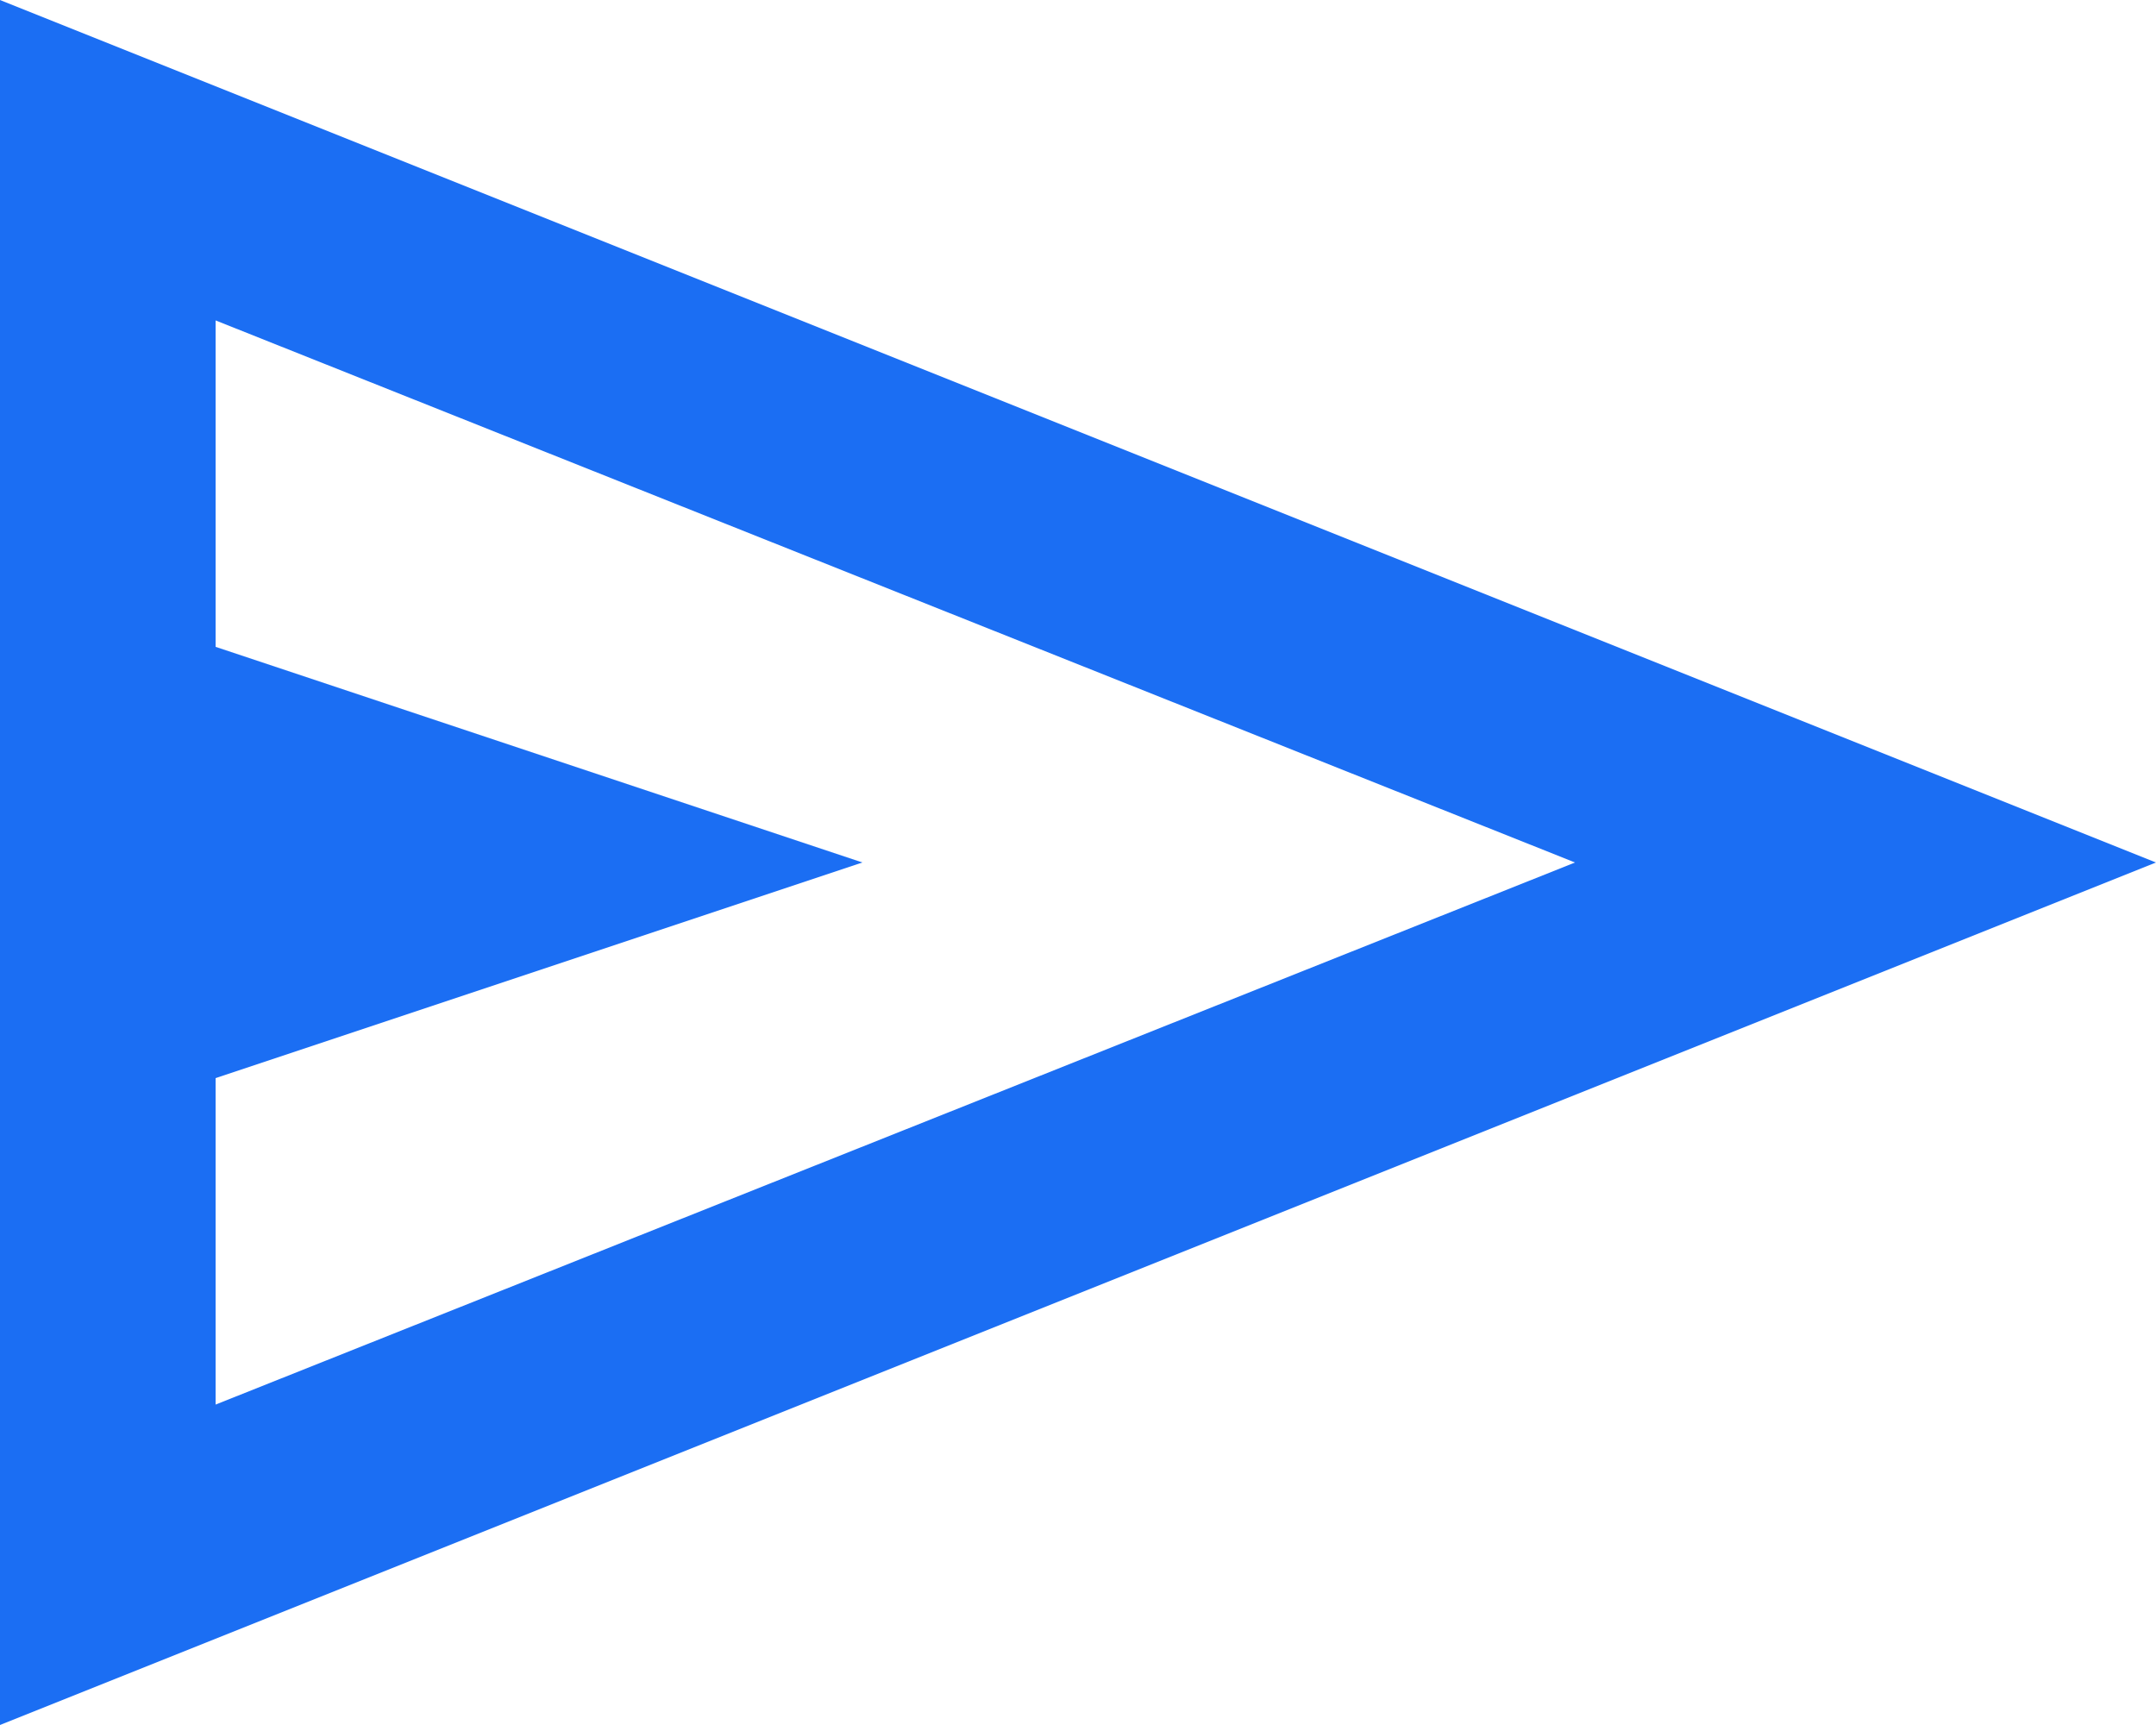
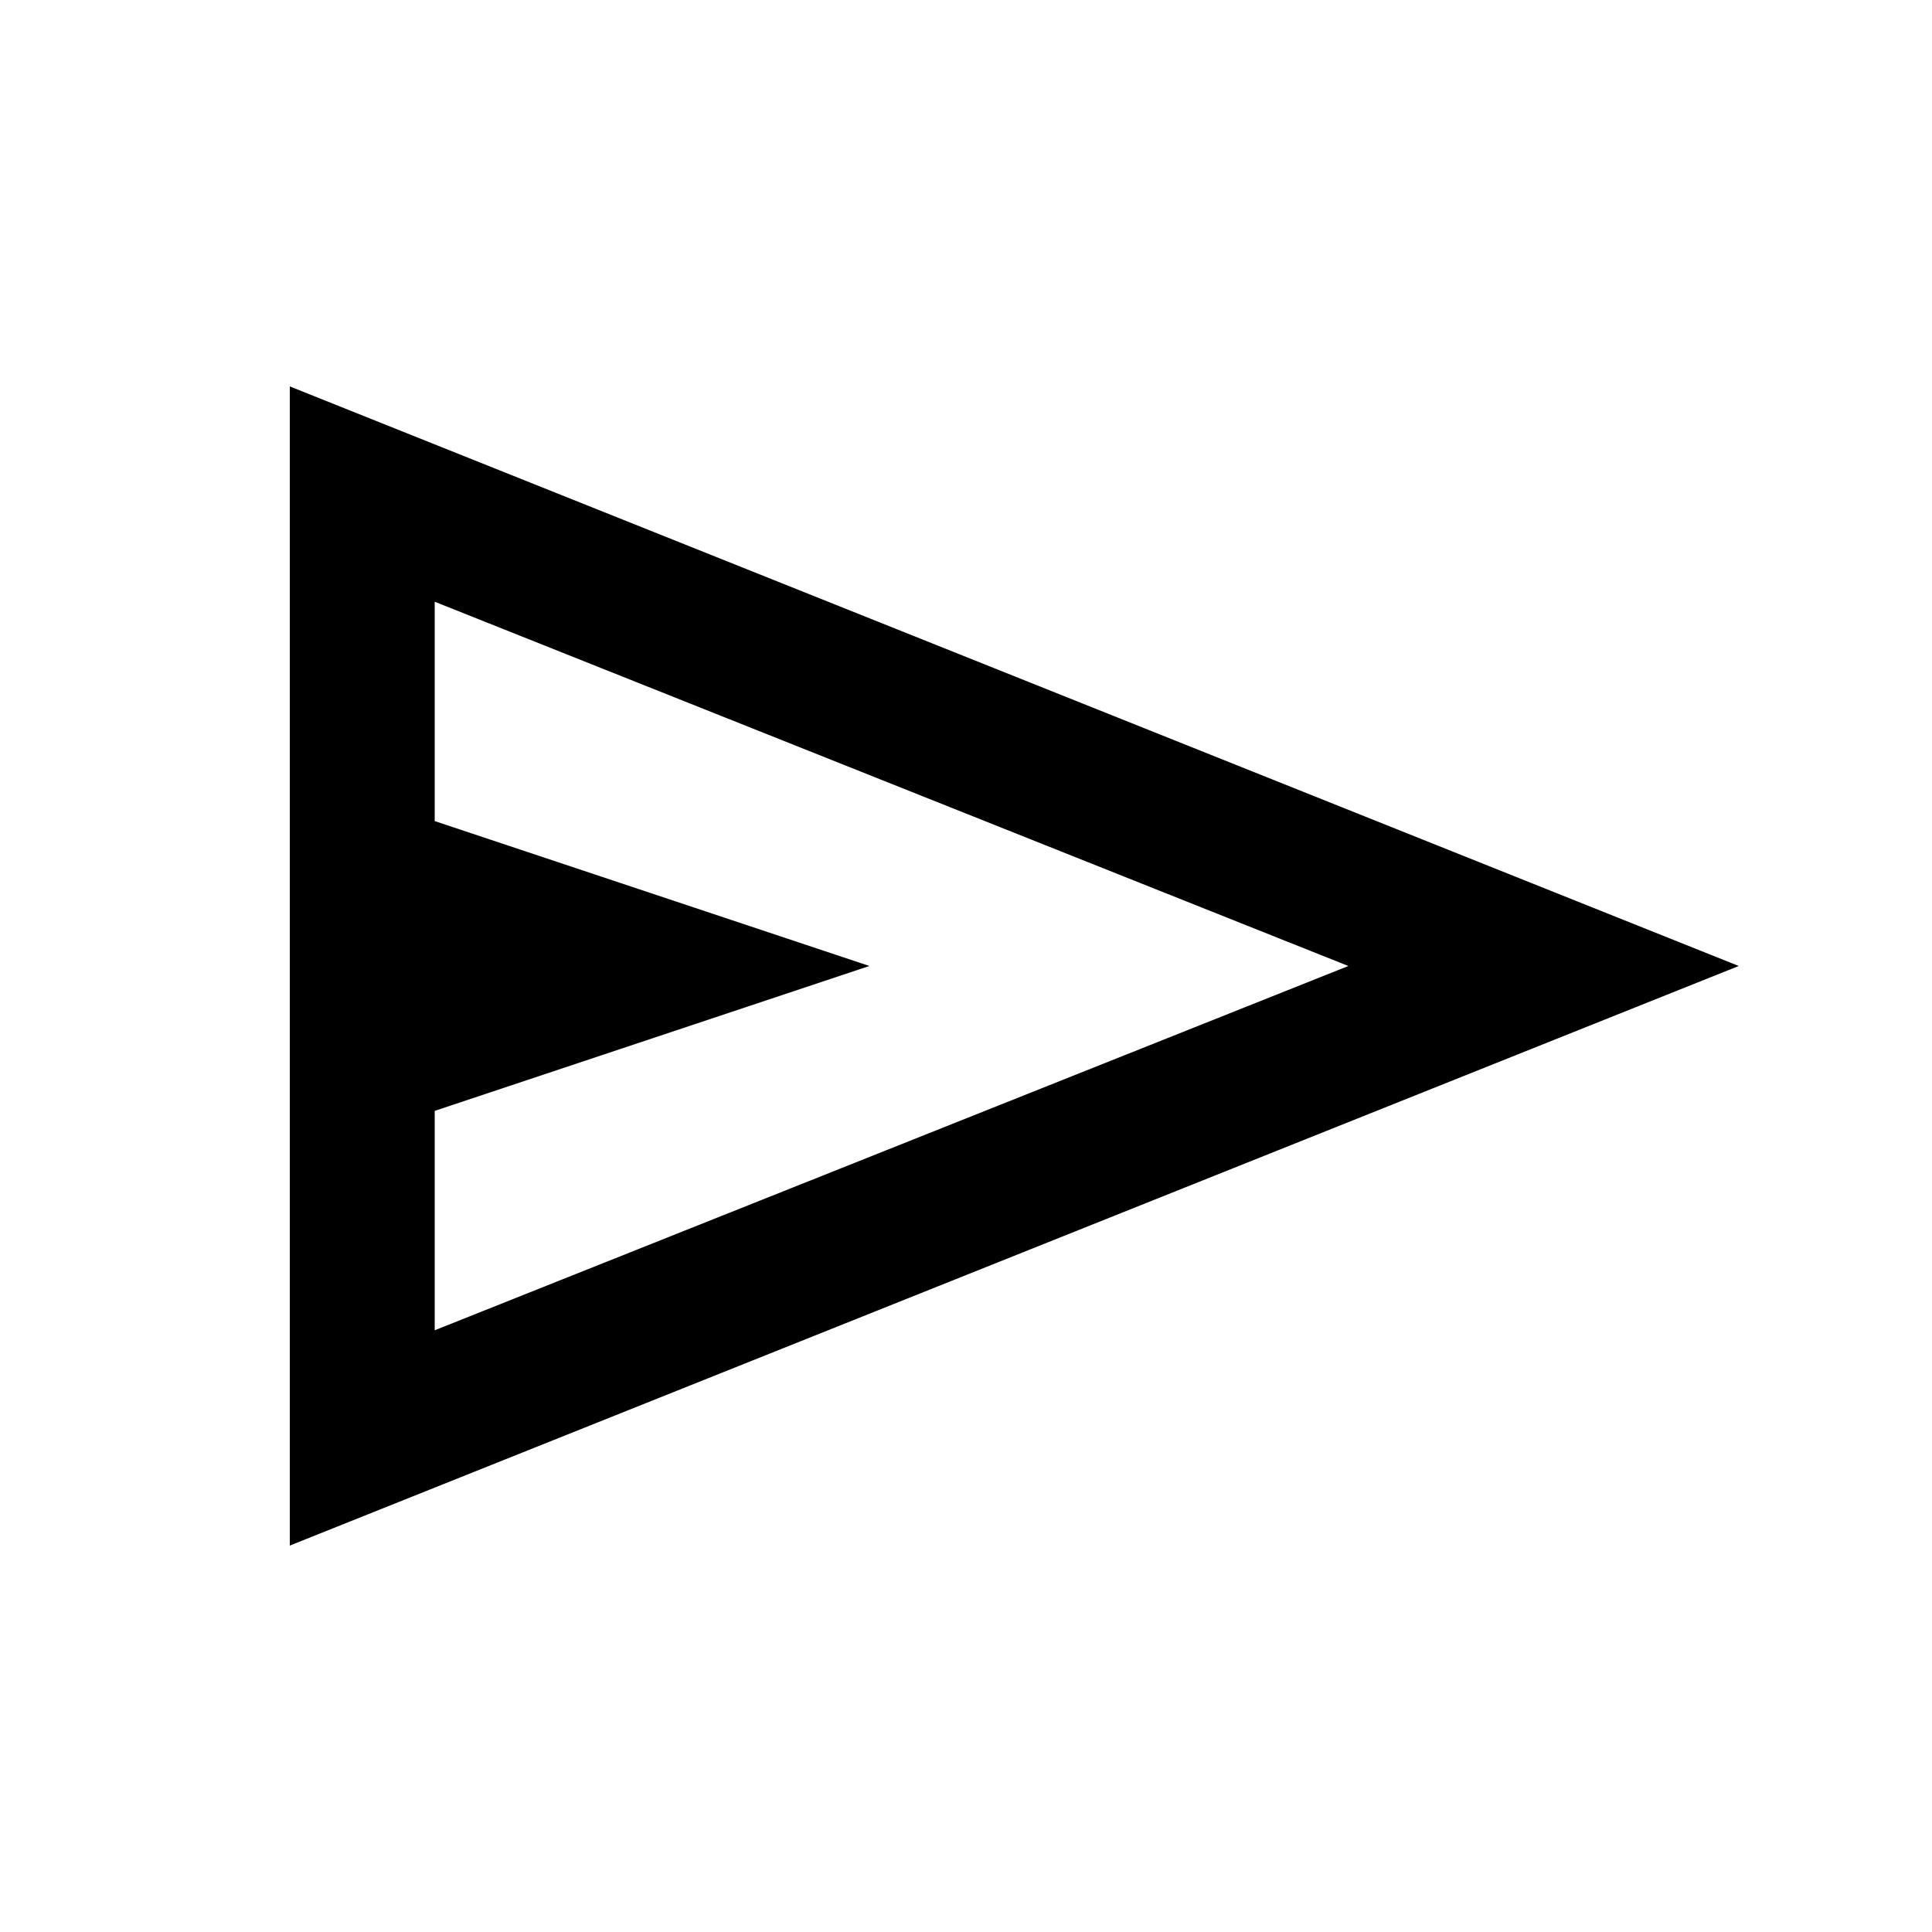
- <svg xmlns="http://www.w3.org/2000/svg" width="15" height="12" viewBox="0 0 15 12" fill="none">
-   <path d="M1.19209e-07 12V-1.43051e-06L15 6L1.19209e-07 12ZM1.5 9.771L10.958 6L1.5 2.229V4.5L6 6L1.5 7.5V9.771ZM1.5 9.771V6V2.229V4.5V7.5V9.771Z" fill="#1B6EF3" />
+ <svg xmlns="http://www.w3.org/2000/svg" width="20" height="20" viewBox="0 0 20 20" fill="none">
+   <path d="M3 16V4L18 10L3 16ZM4.5 13.771L13.958 10L4.5 6.229V8.5L9 10L4.5 11.5V13.771Z" fill="black" />
</svg>
